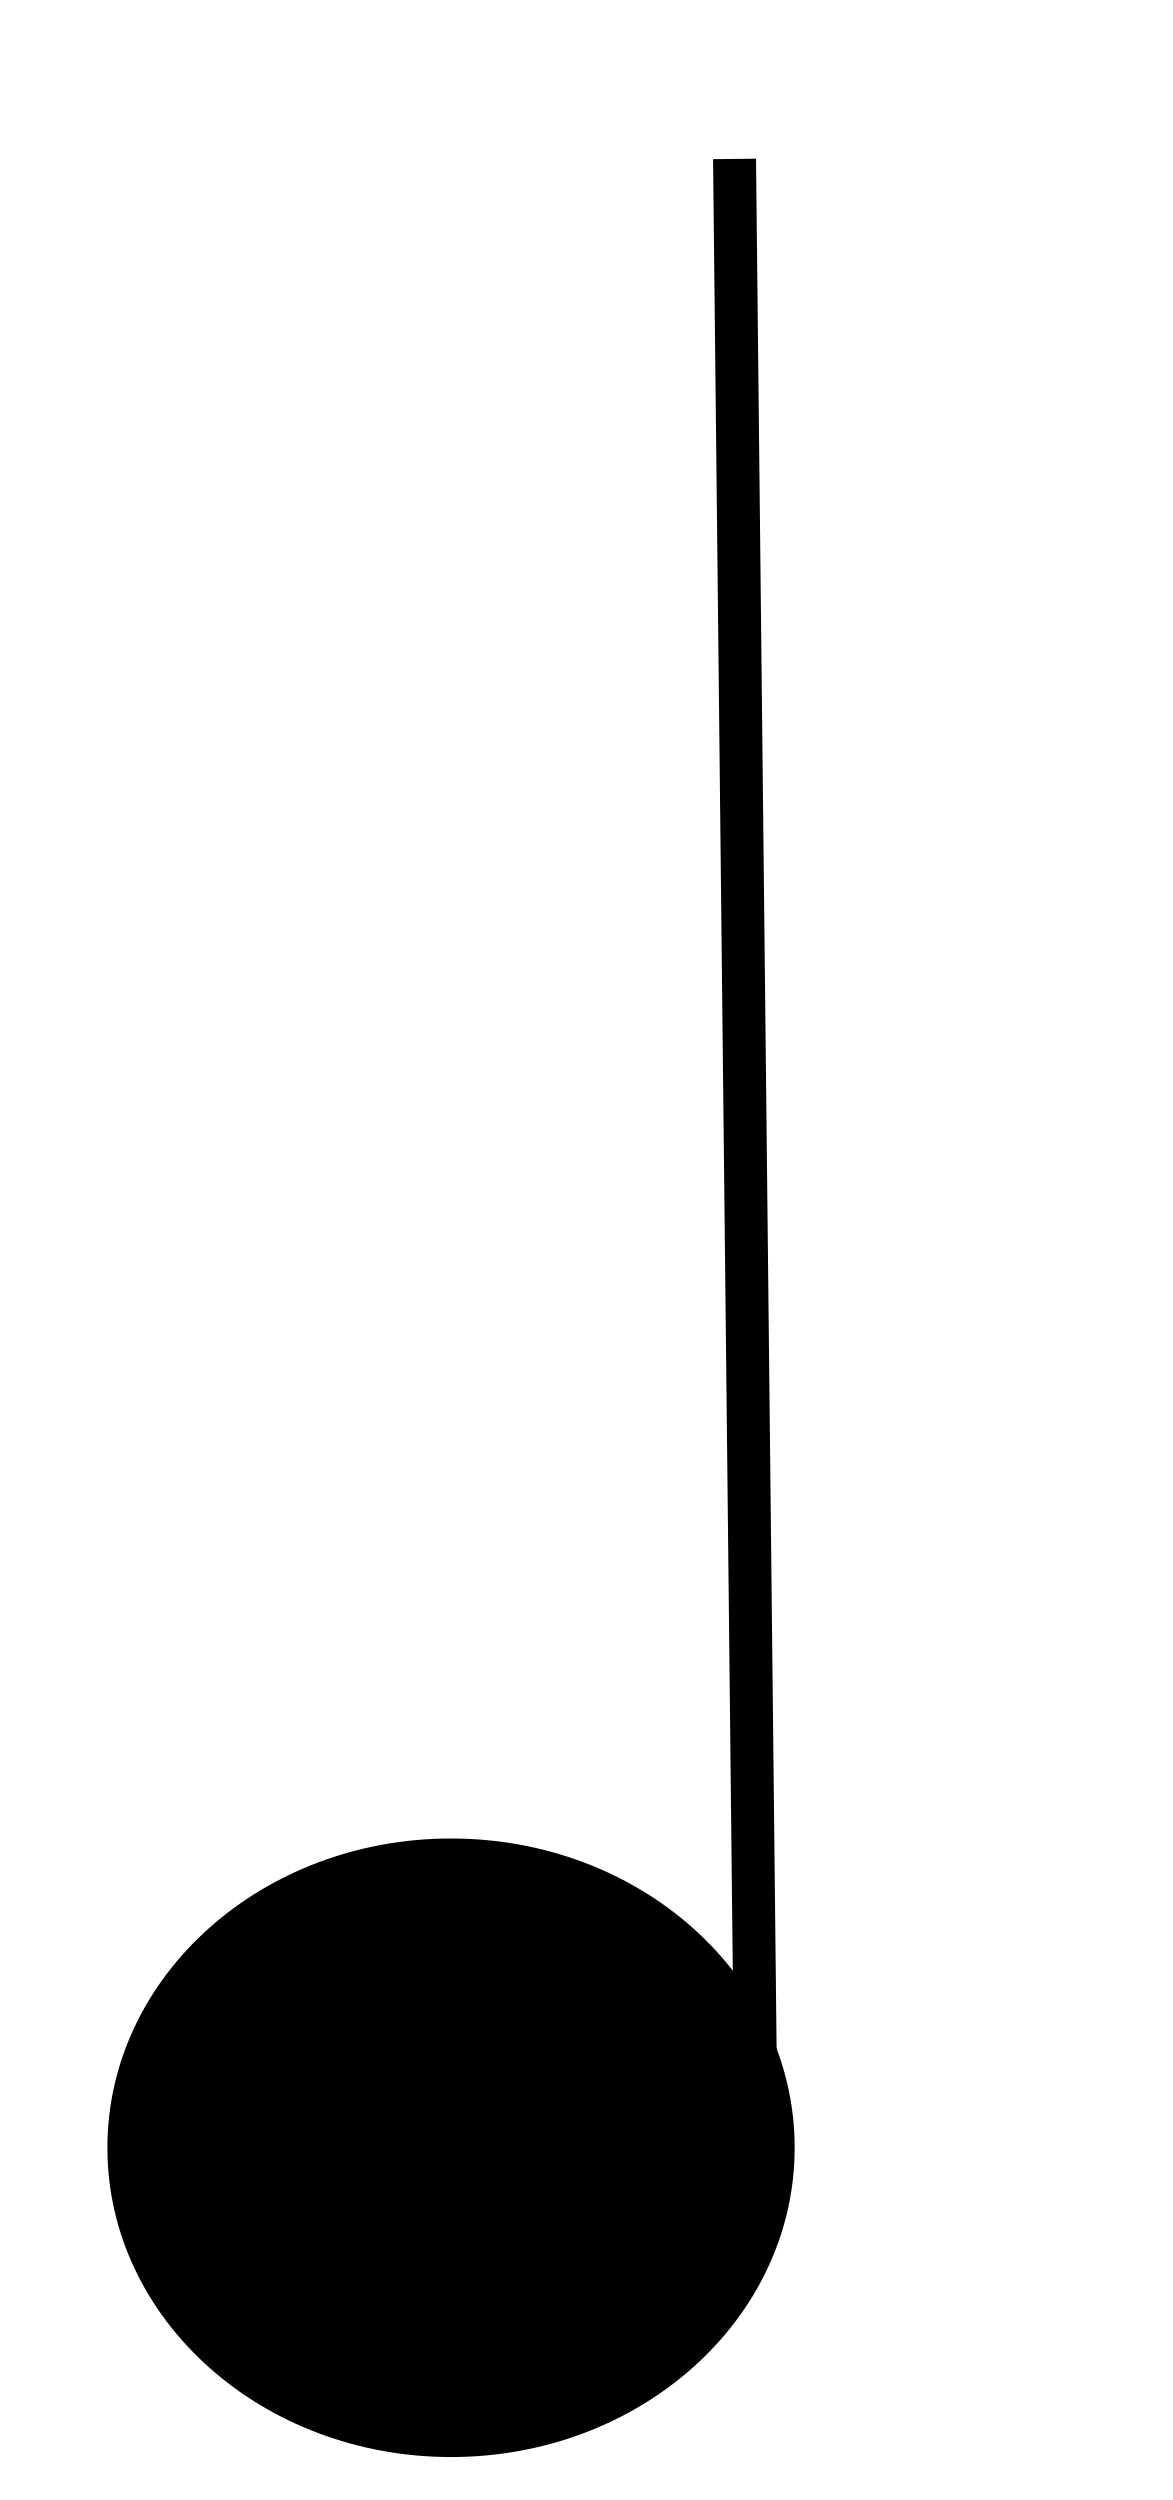
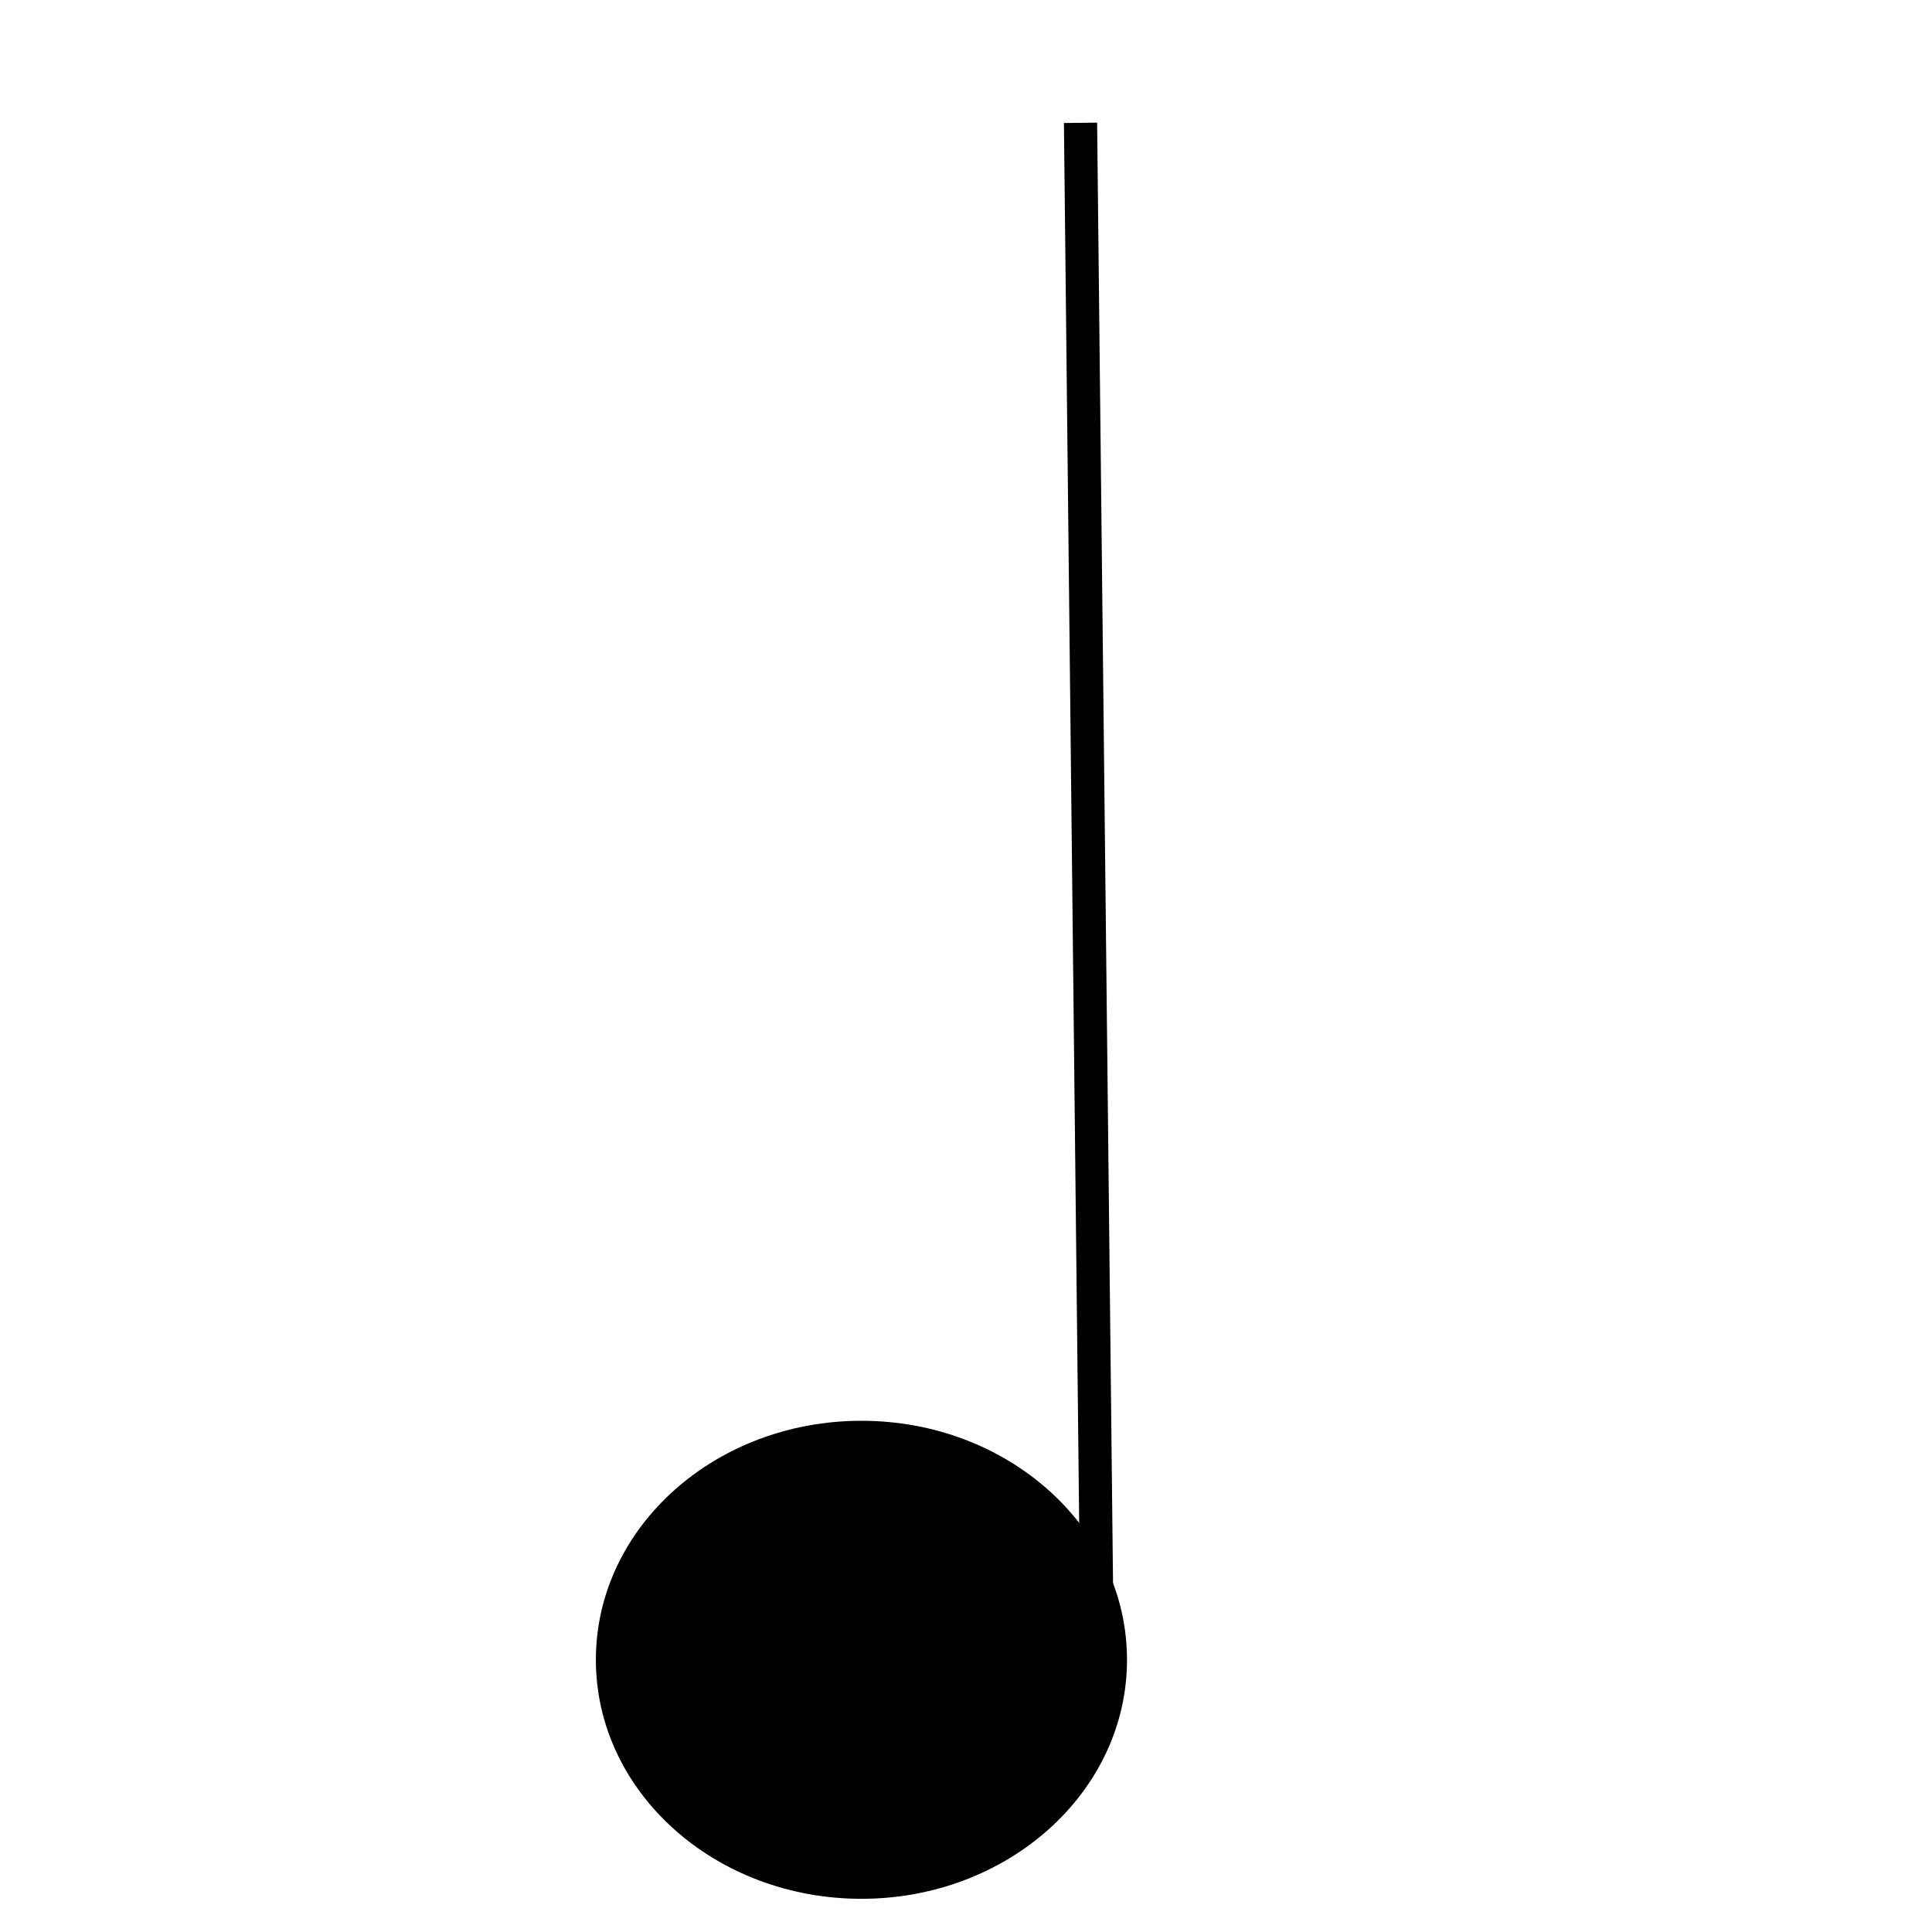
- <svg xmlns="http://www.w3.org/2000/svg" version="1.1" id="Layer_1" x="0px" y="0px" viewBox="0 0 27.3 58.2" style="enable-background:new 0 0 27.3 58.2;" xml:space="preserve">
+ <svg xmlns="http://www.w3.org/2000/svg" width="40" height="40" version="1.1" id="Layer_1" x="0px" y="0px" viewBox="0 0 27.3 58.2" style="enable-background:new 0 0 27.3 58.2;" xml:space="preserve">
  <style type="text/css">
+   
	.st0{fill:none;stroke:#000000;stroke-miterlimit:10;}
	.st1{stroke:#000000;stroke-miterlimit:10;}
</style>
  <line id="XMLID_266_" class="st0" x1="17.6" y1="49.6" x2="17.1" y2="3.7" />
  <ellipse id="XMLID_265_" class="st1" cx="10.5" cy="50" rx="7.5" ry="6.7" />
</svg>
